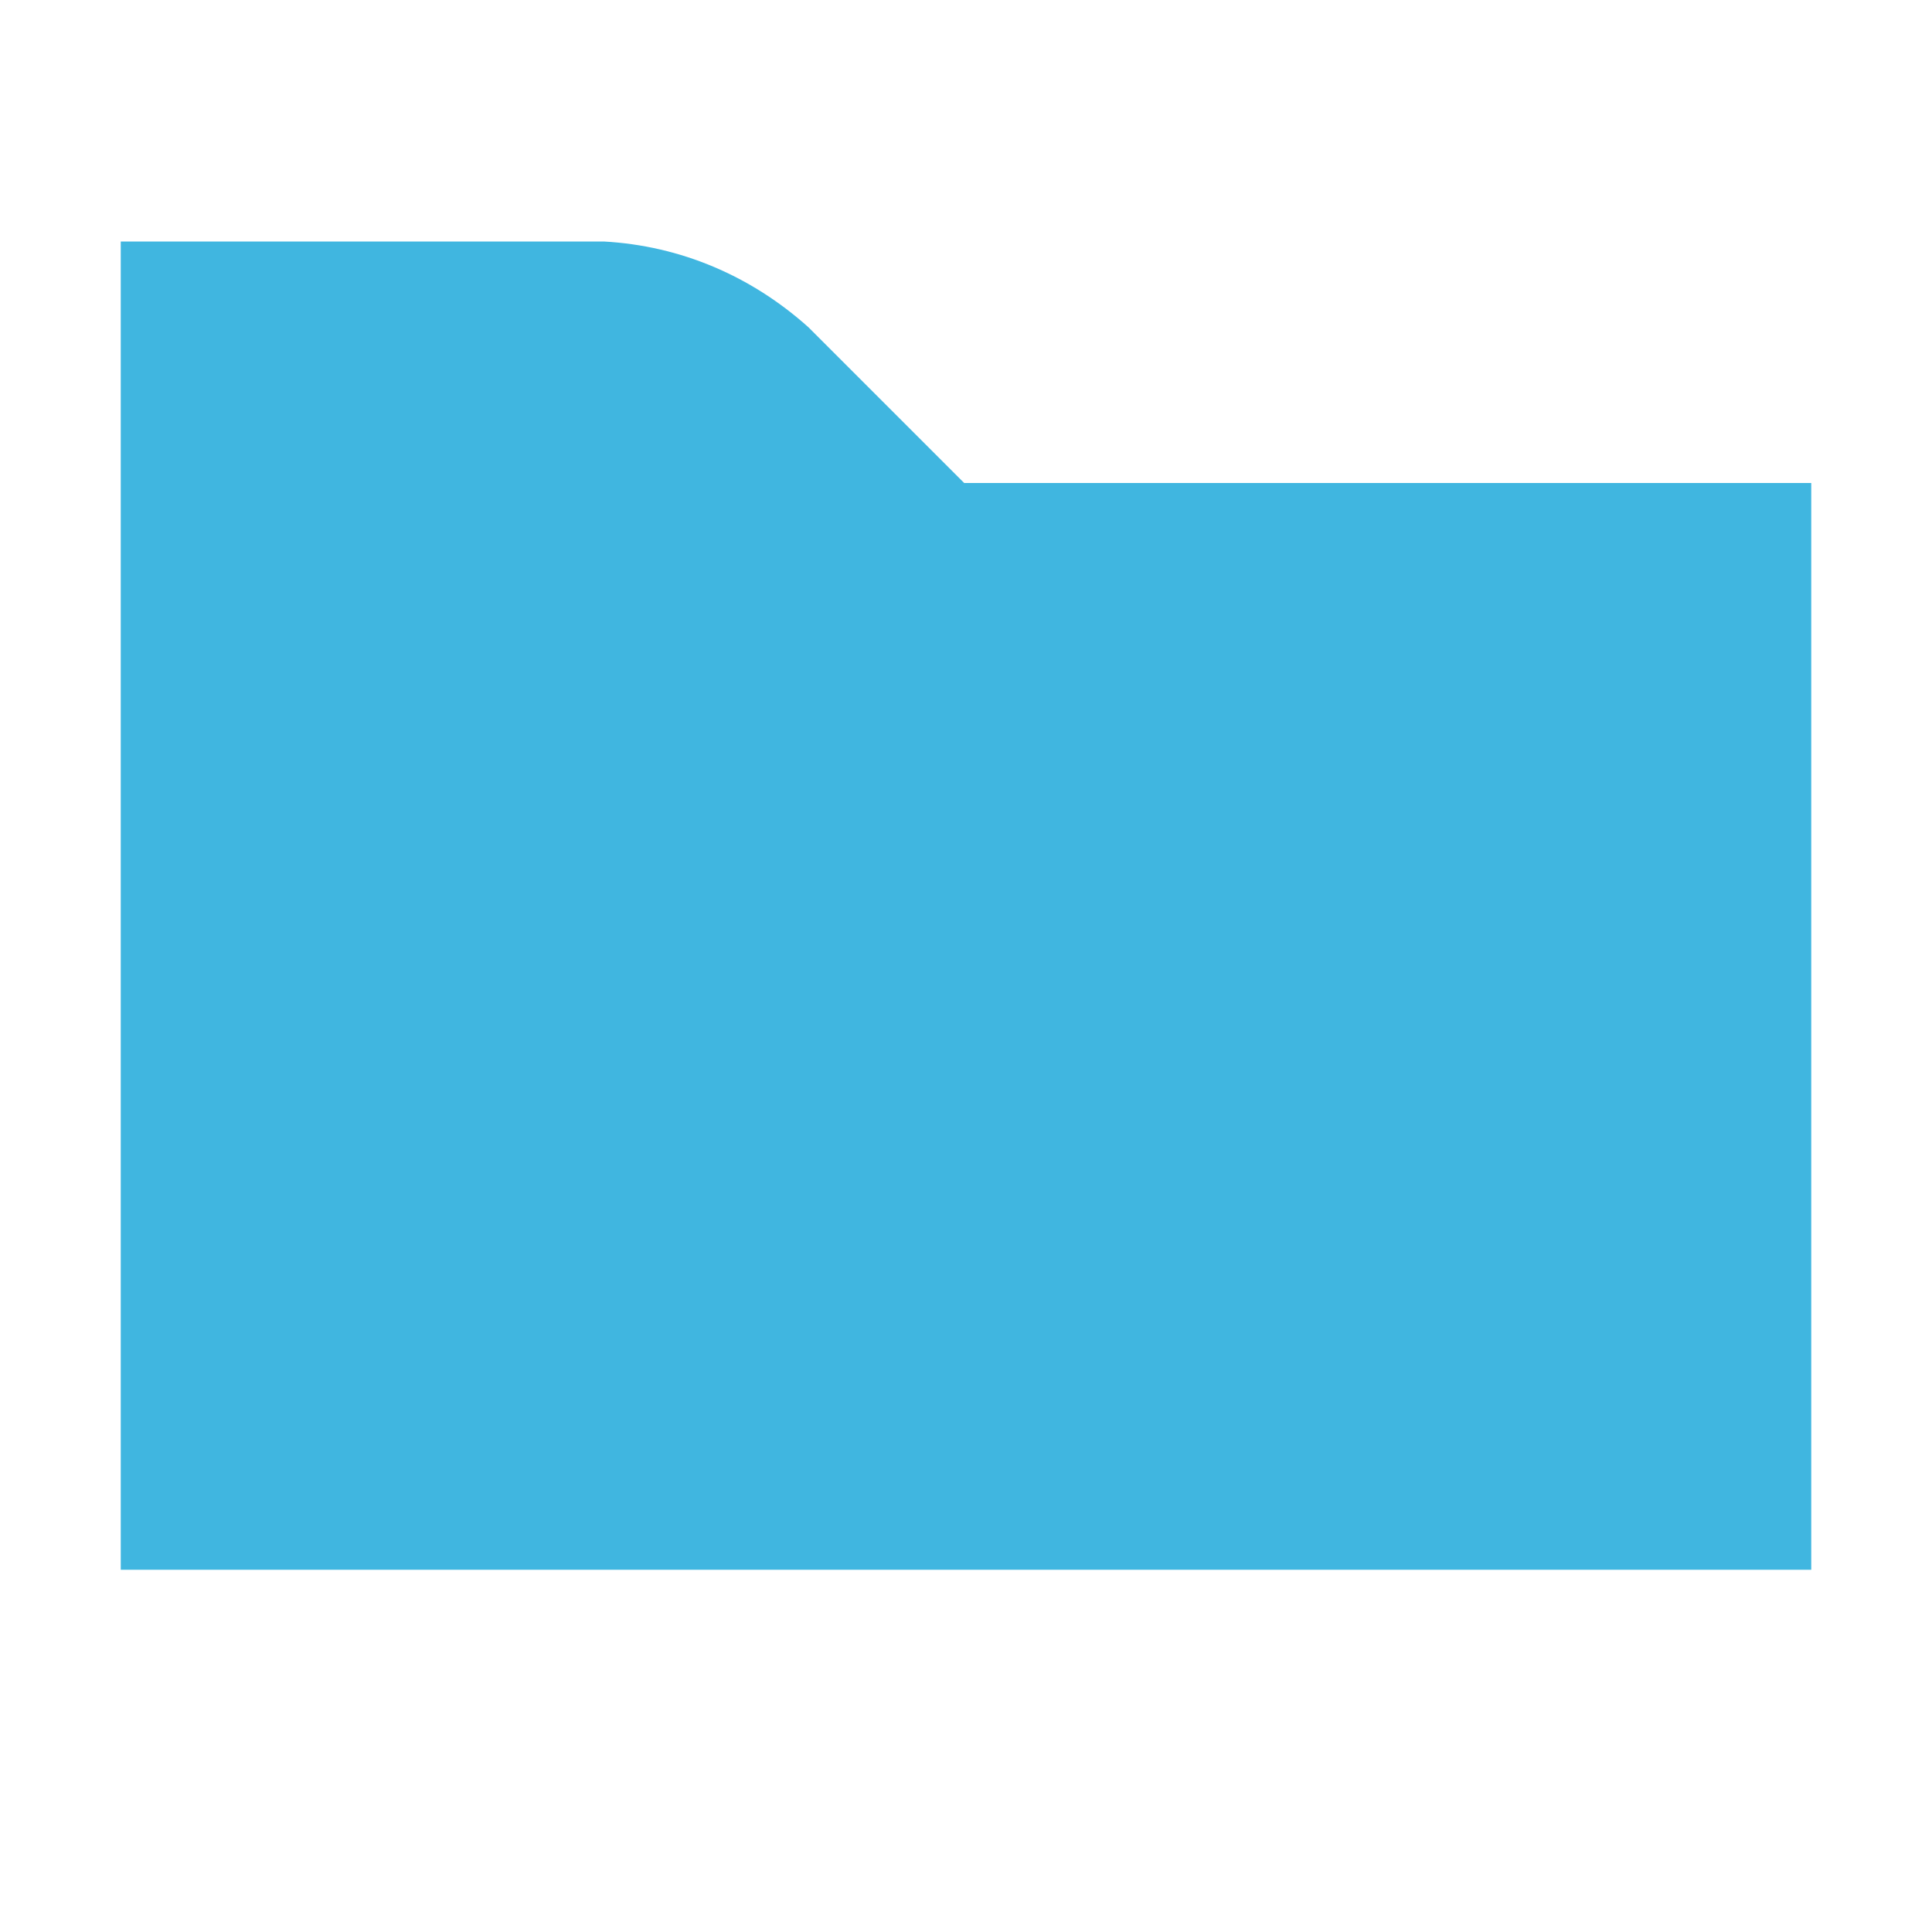
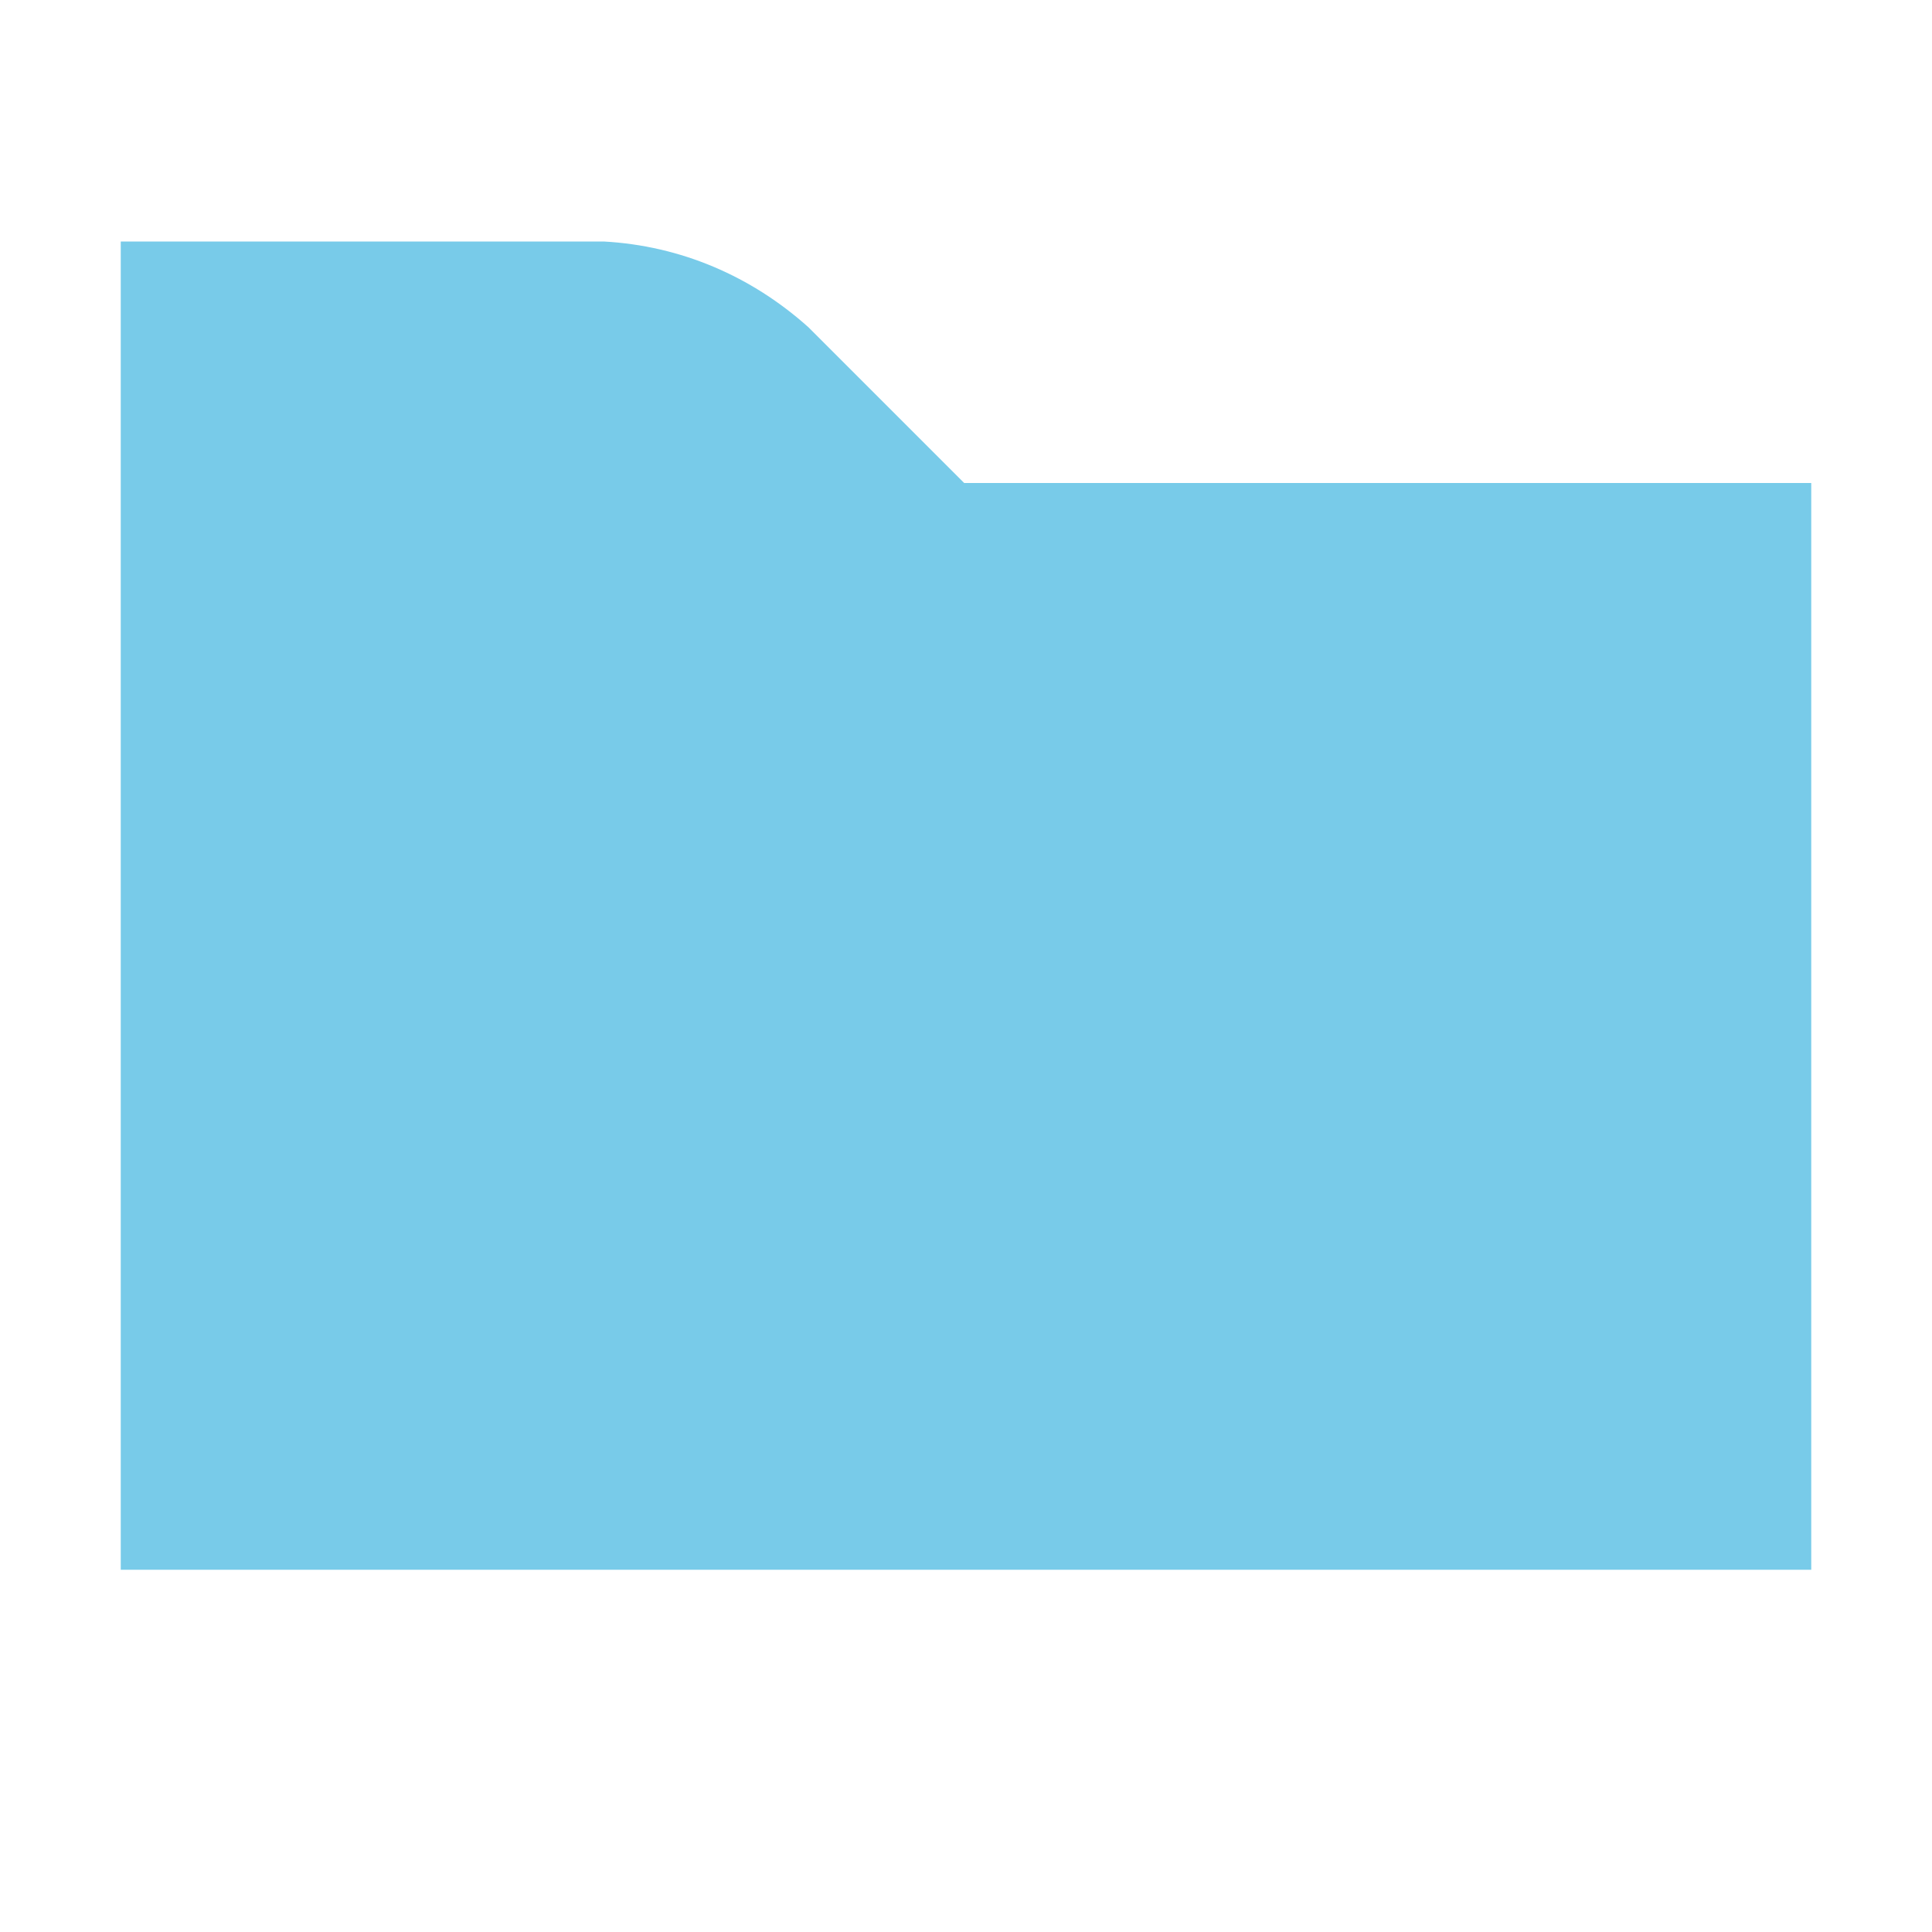
<svg xmlns="http://www.w3.org/2000/svg" width="16" height="16" viewBox="0 0 16 16">
-   <path fill="#40B6E0" d="M1,13 L15,13 L15,4 L7.985,4 L6.696,2.711 C6.222,2.286 5.637,2.035 5,2 L1,2 L1,13 Z" />
+   <path fill="#40B6E0" fill-opacity=".7" d="M1,13 L15,13 L15,4 L7.985,4 L6.696,2.711 C6.222,2.286 5.637,2.035 5,2 L1,2 L1,13 Z" />
</svg>
